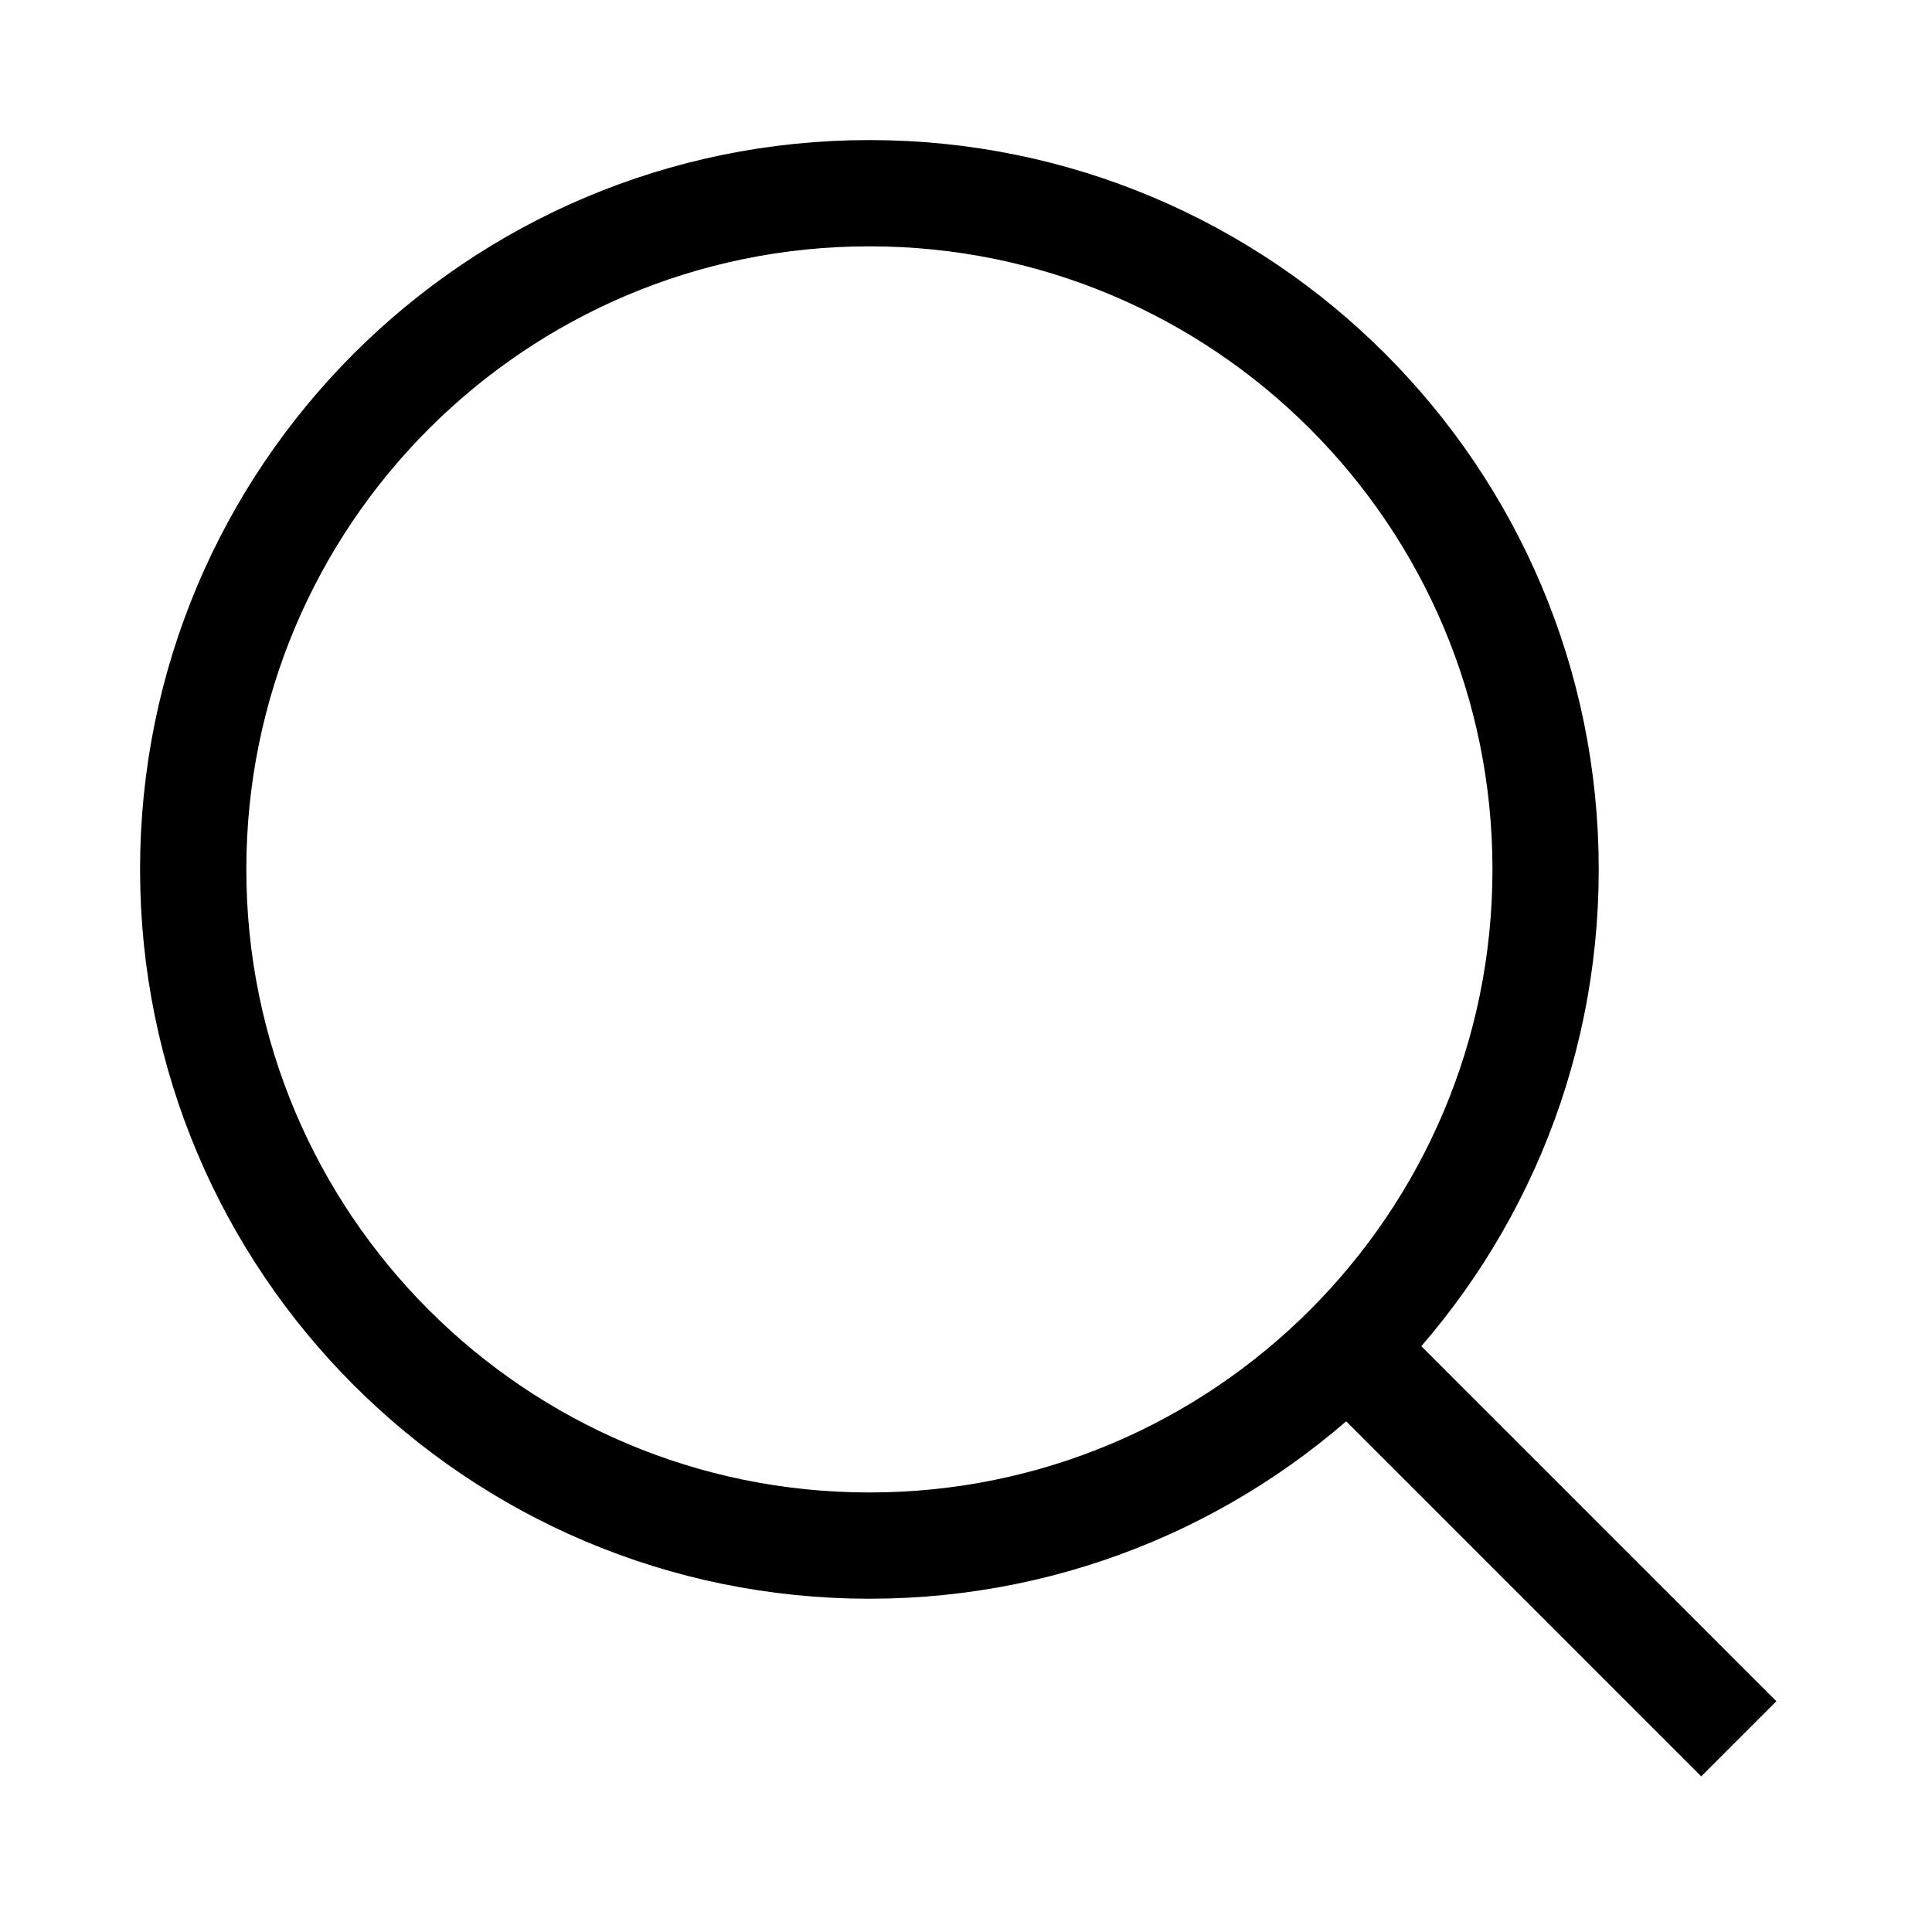
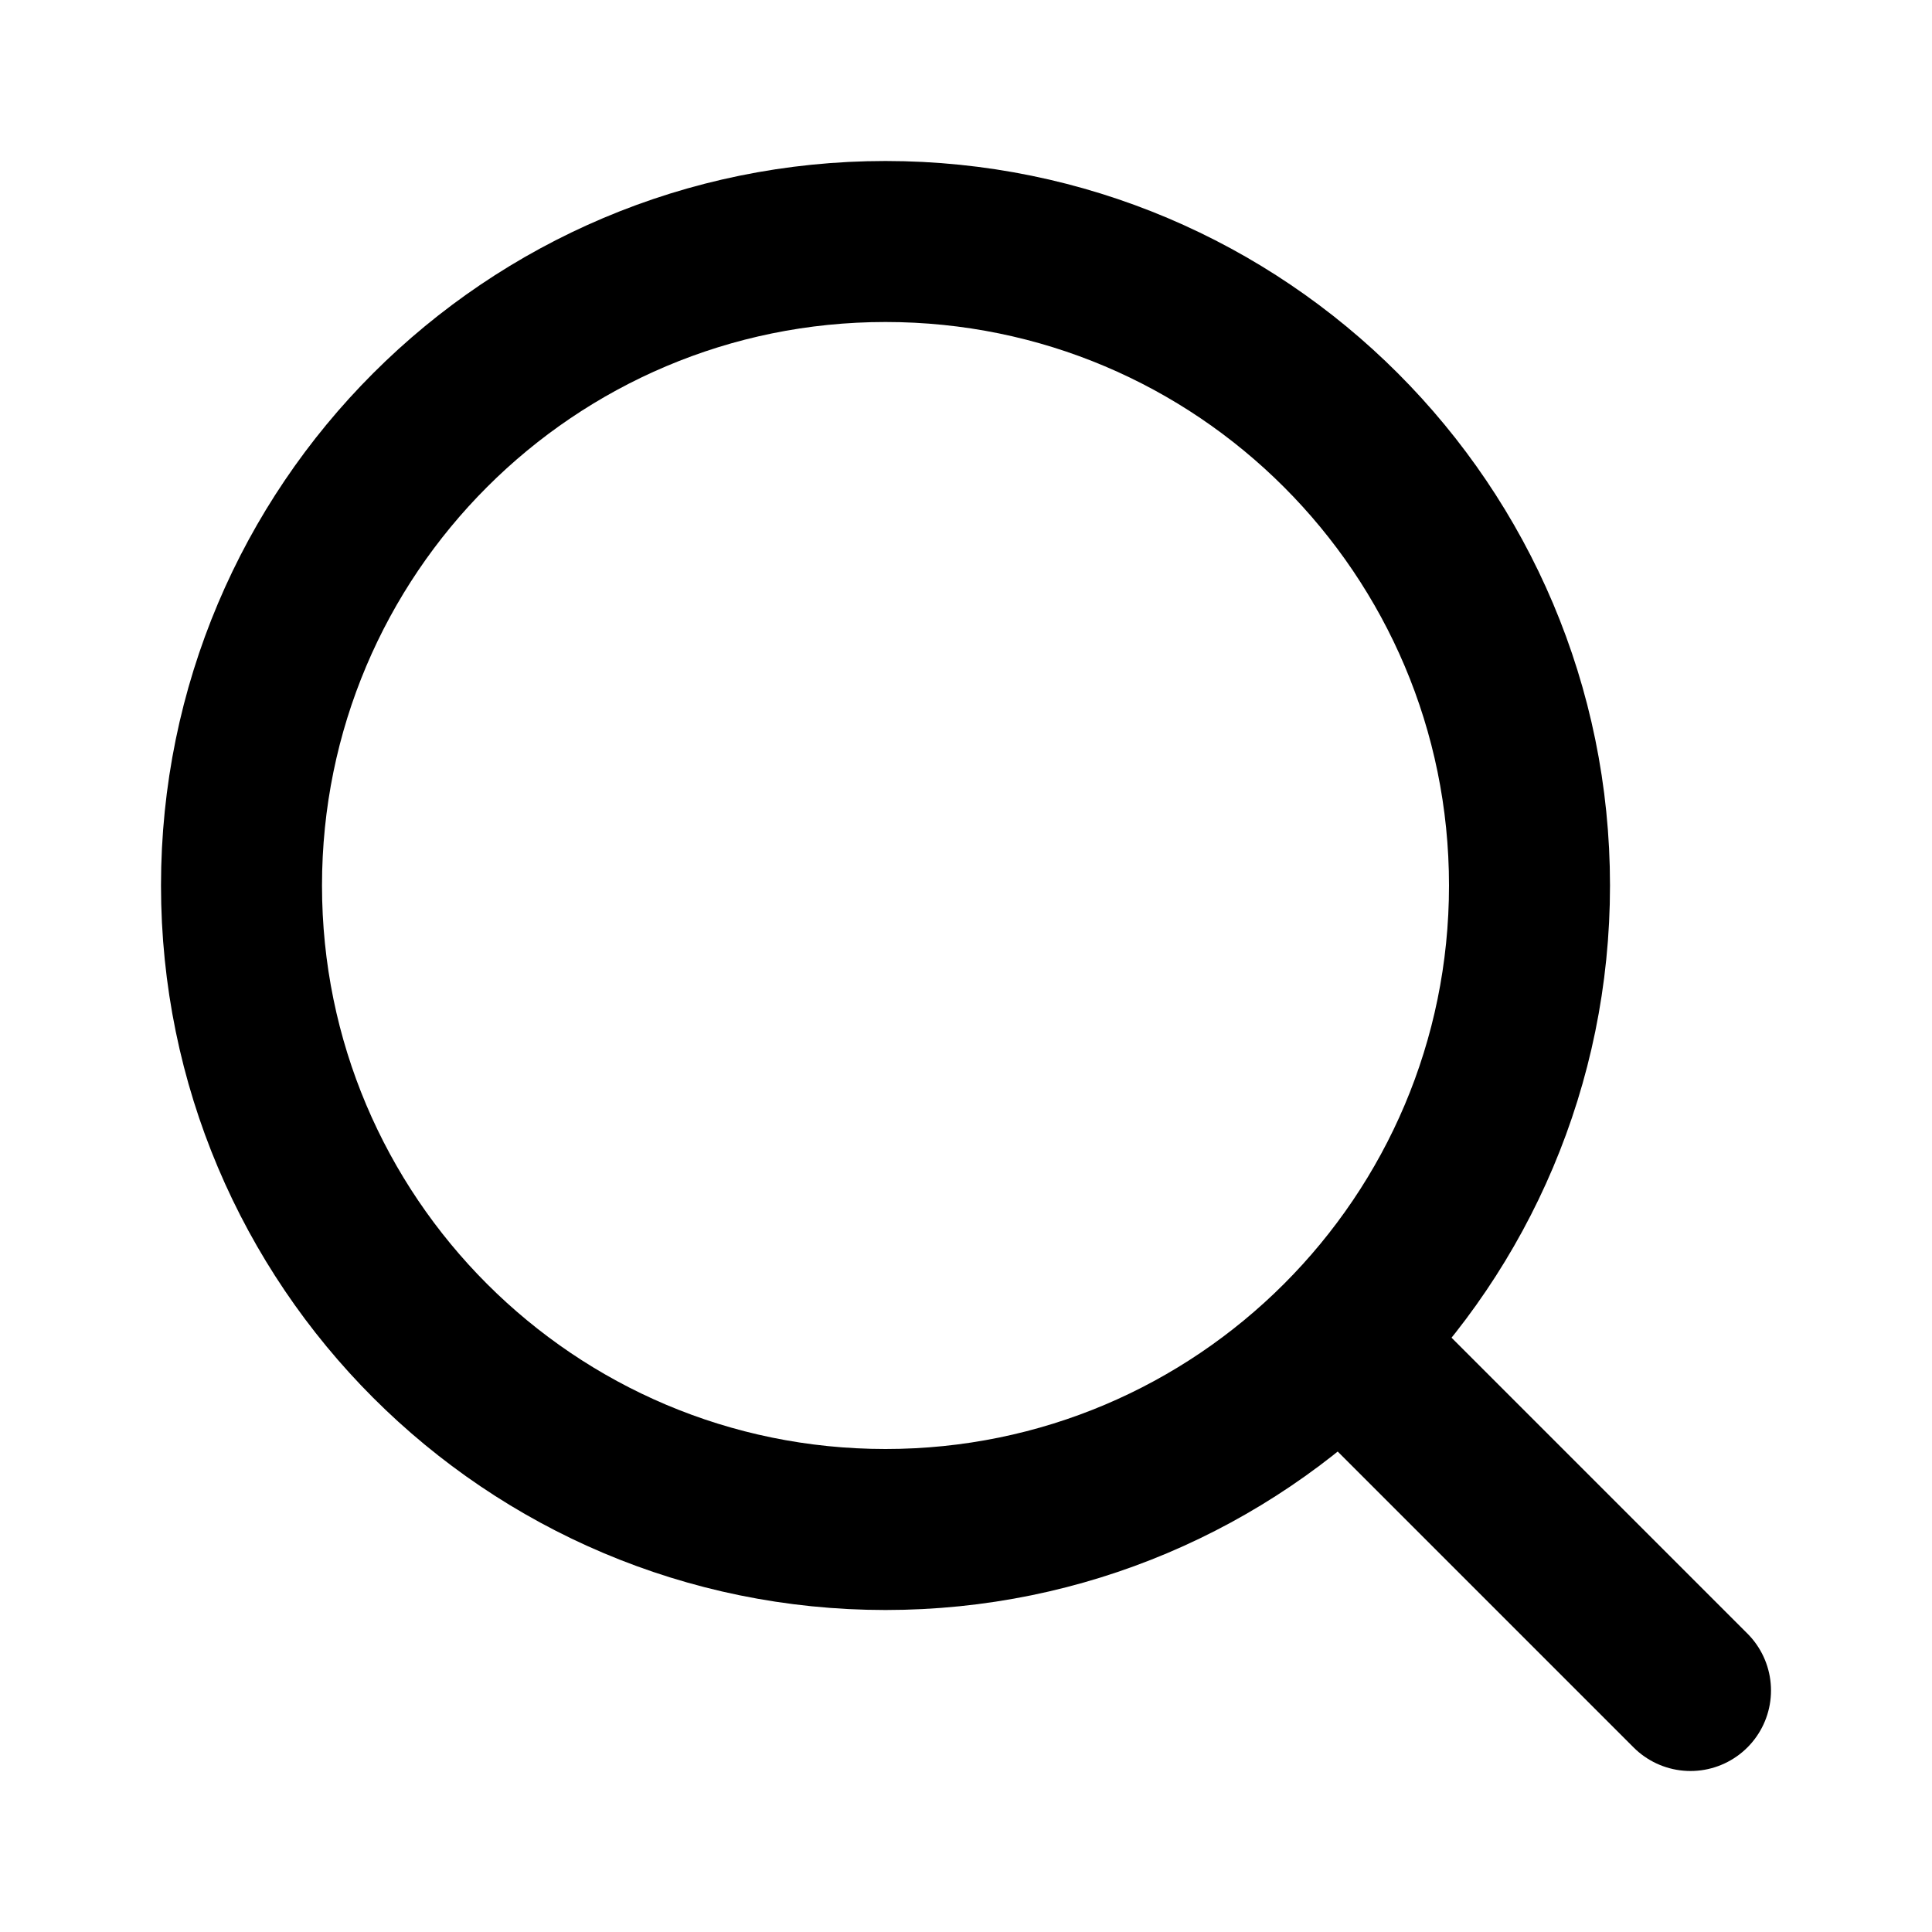
- <svg xmlns="http://www.w3.org/2000/svg" width="20" height="20" viewBox="0 0 20 20">
-   <circle fill="none" stroke="#000" stroke-width="1.1" cx="9" cy="9" r="7" />
-   <path fill="none" stroke="#000" stroke-width="1.1" d="M14,14 L18,18 L14,14 Z" />
+ <svg xmlns="http://www.w3.org/2000/svg" width="16" height="16" viewBox="0 0 24 24" fill="none" stroke="currentColor" stroke-width="2" stroke-linecap="round" stroke-linejoin="round" class="lucide lucide-search">
+   <circle cx="11" cy="11" r="8" />
+   <path d="m21 21-4.3-4.3" />
</svg>
